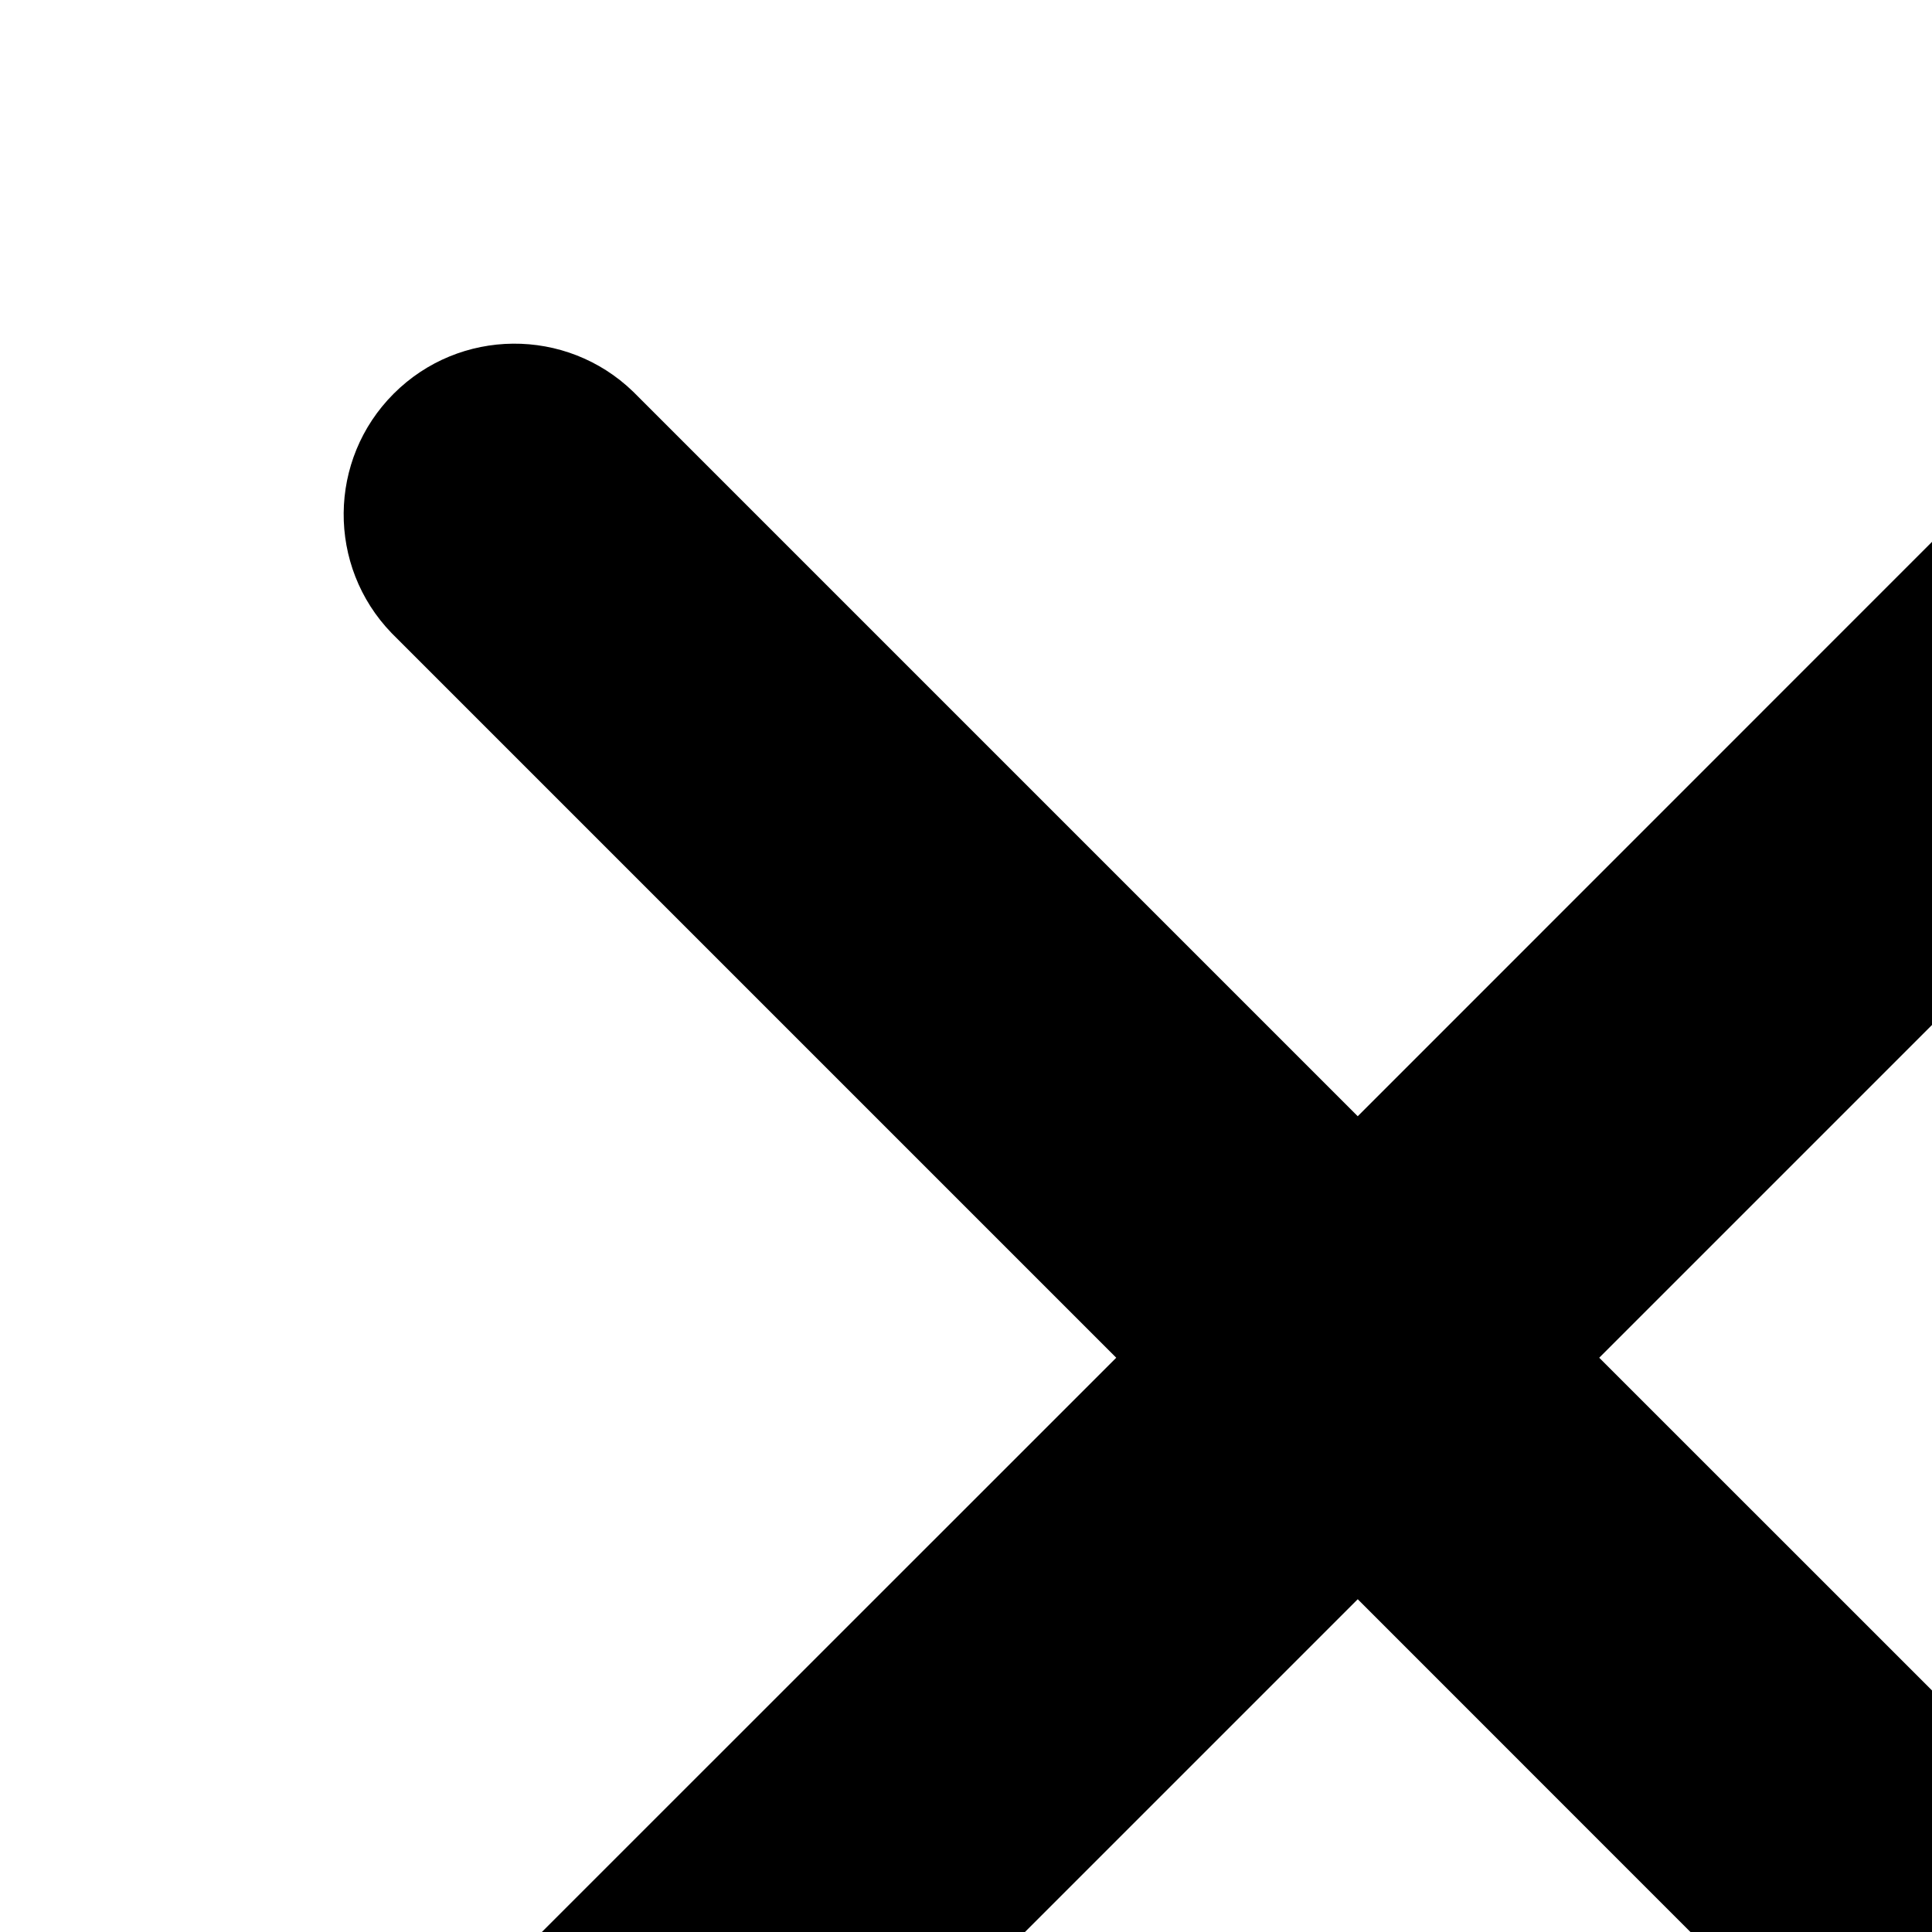
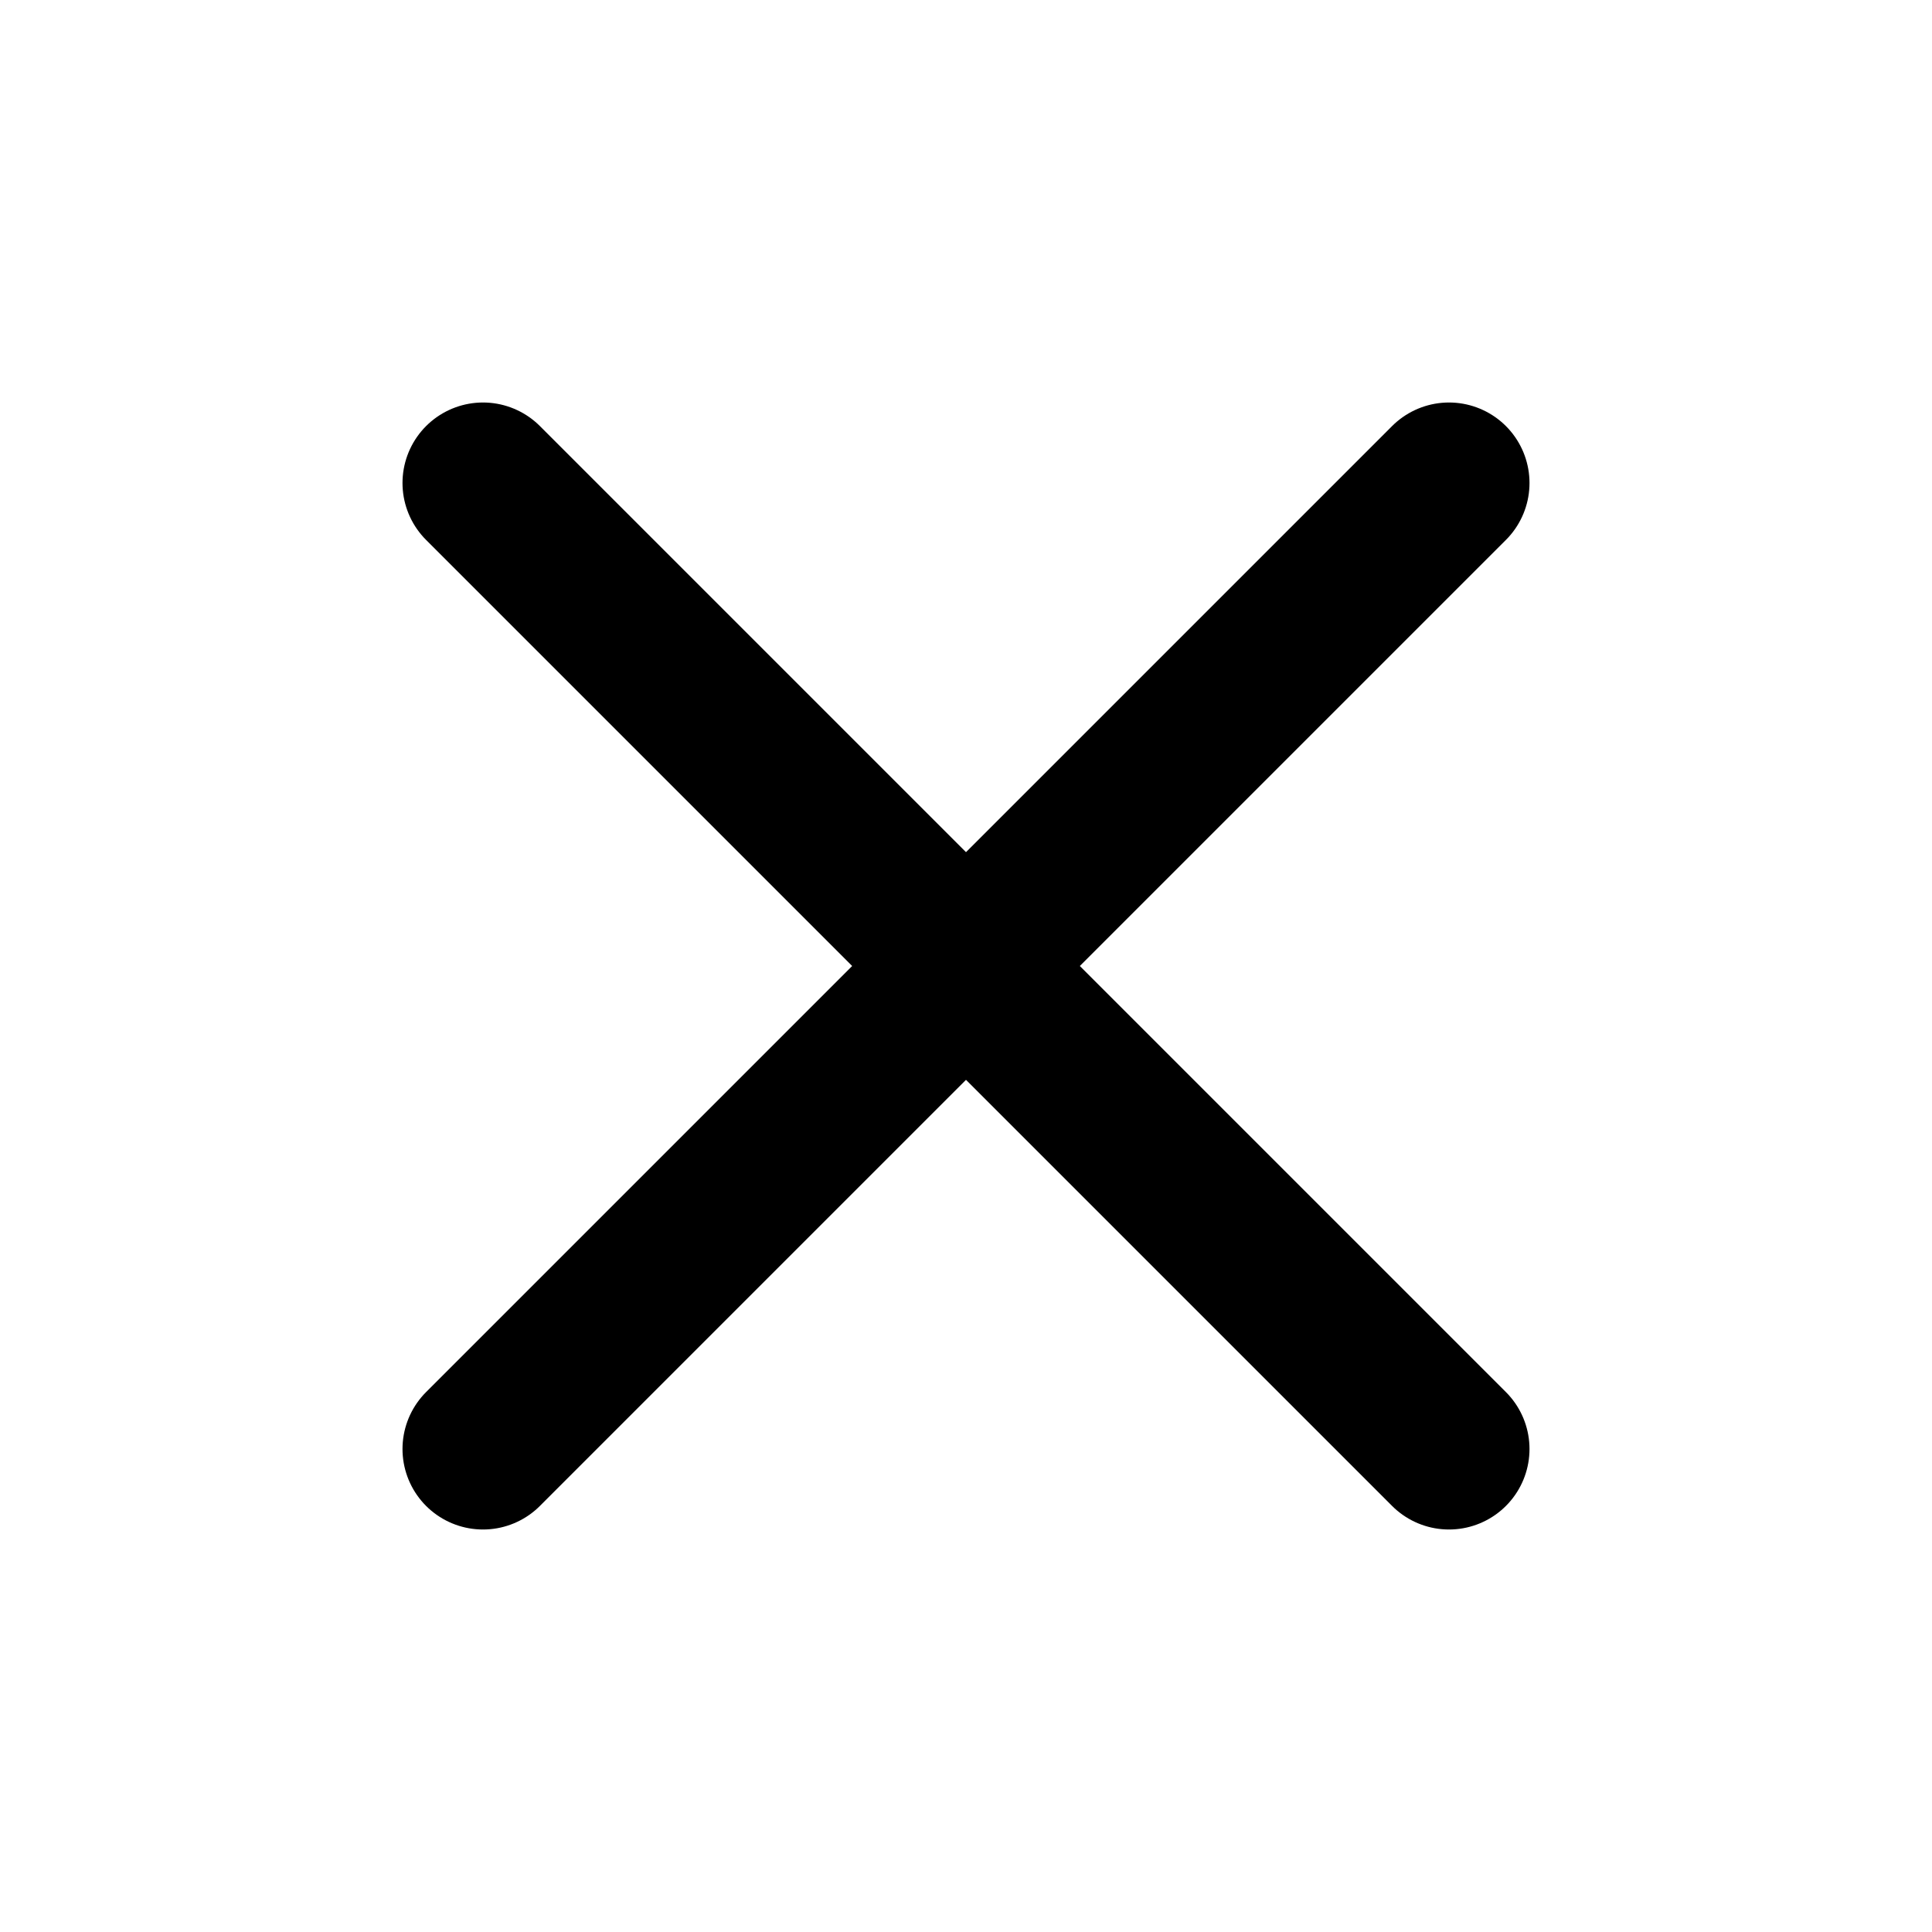
- <svg xmlns="http://www.w3.org/2000/svg" height="100%" width="100%">
-   <path d="M7.95 6.536l4.242-4.243a1 1 0 111.415 1.414L9.364 7.95l4.243 4.242a1 1 0 11-1.415 1.415L7.95 9.364l-4.243 4.243a1 1 0 01-1.414-1.415L6.536 7.95 2.293 3.707a1 1 0 011.414-1.414L7.95 6.536z" />
+ <svg xmlns="http://www.w3.org/2000/svg" fill="none" viewBox="0 0 24 24" stroke-width="2" stroke="currentColor" width="100%" height="100%">
+   <path stroke-linecap="round" stroke-linejoin="round" d="M6 18L18 6M6 6l12 12" />
</svg>
